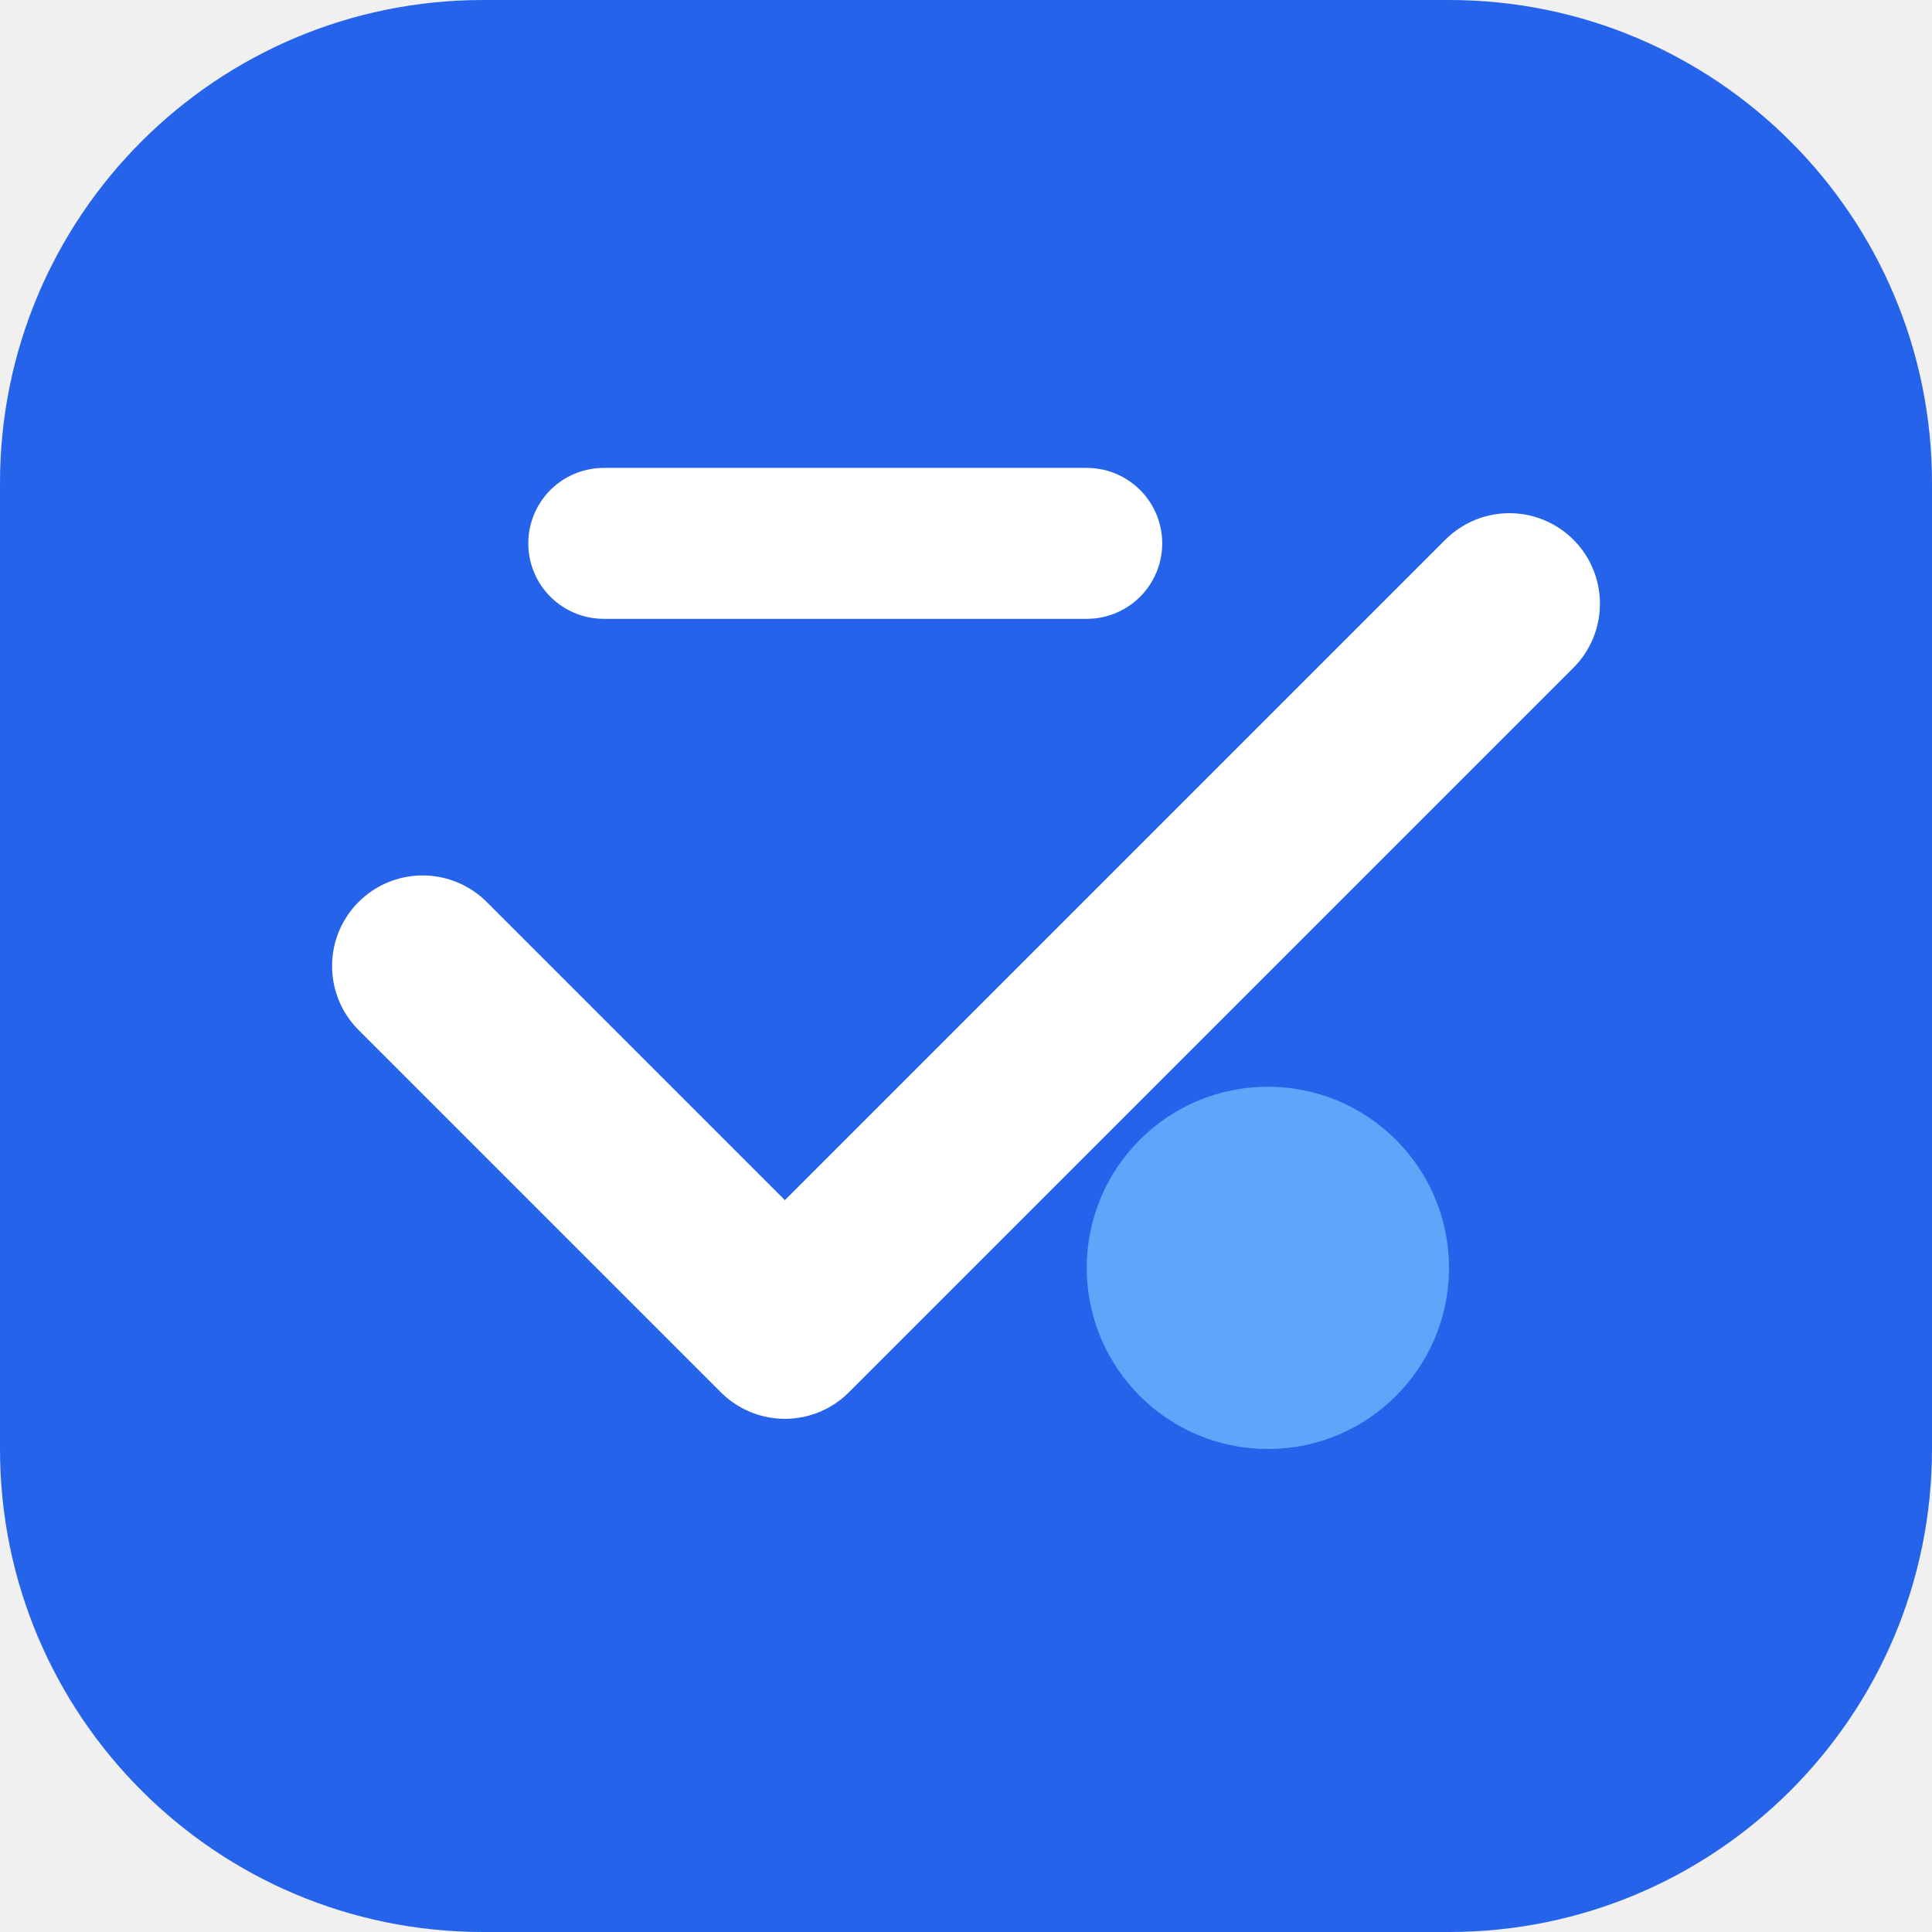
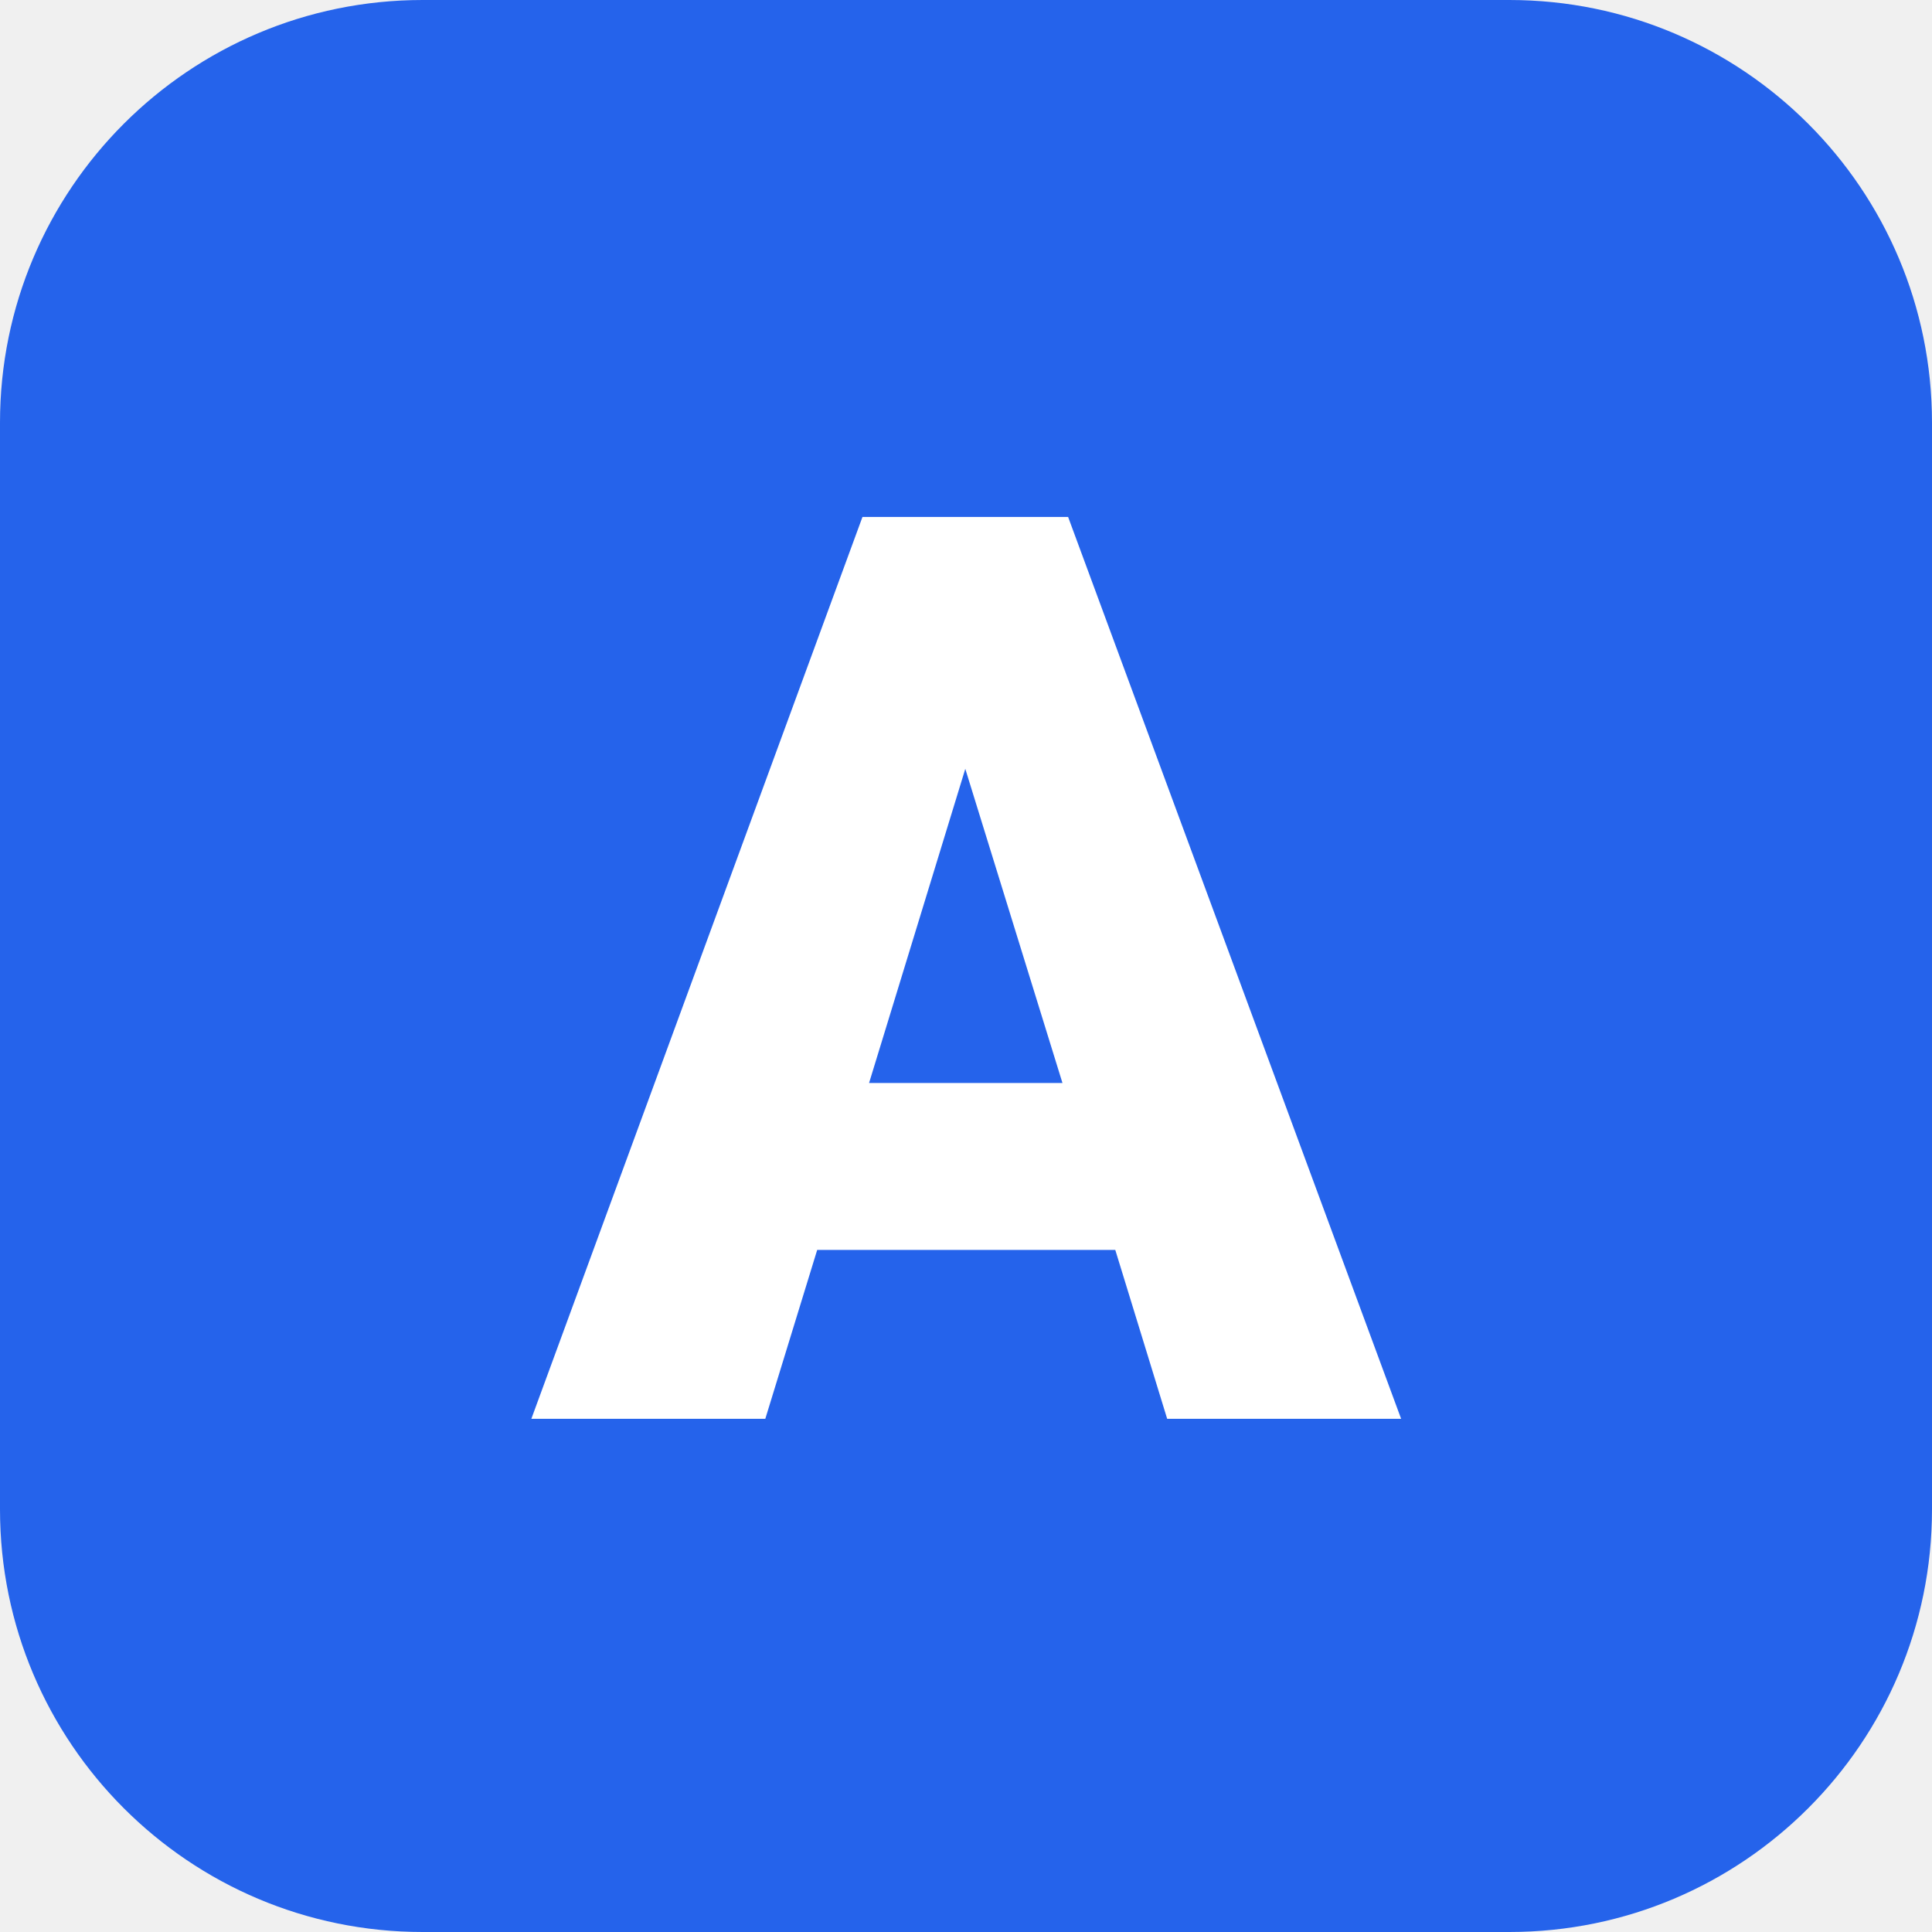
- <svg xmlns="http://www.w3.org/2000/svg" viewBox="0 0 32 32" fill="none">
-   <rect width="32" height="32" rx="8" fill="#2563EB" />
-   <path d="M7 16L13 22L25 10" stroke="white" stroke-width="3" stroke-linecap="round" stroke-linejoin="round" />
-   <circle cx="21" cy="21" r="3" fill="#60A5FA" />
-   <path d="M10 9H18" stroke="white" stroke-width="2.5" stroke-linecap="round" />
+ <svg xmlns="http://www.w3.org/2000/svg" viewBox="0 0 32 32">
+   <rect width="32" height="32" rx="7" fill="#2563EB" />
+   <text x="16" y="23.5" font-family="-apple-system, BlinkMacSystemFont, 'Segoe UI', Roboto, sans-serif" font-weight="800" font-size="21" fill="#FFFFFF" text-anchor="middle">A</text>
</svg>
